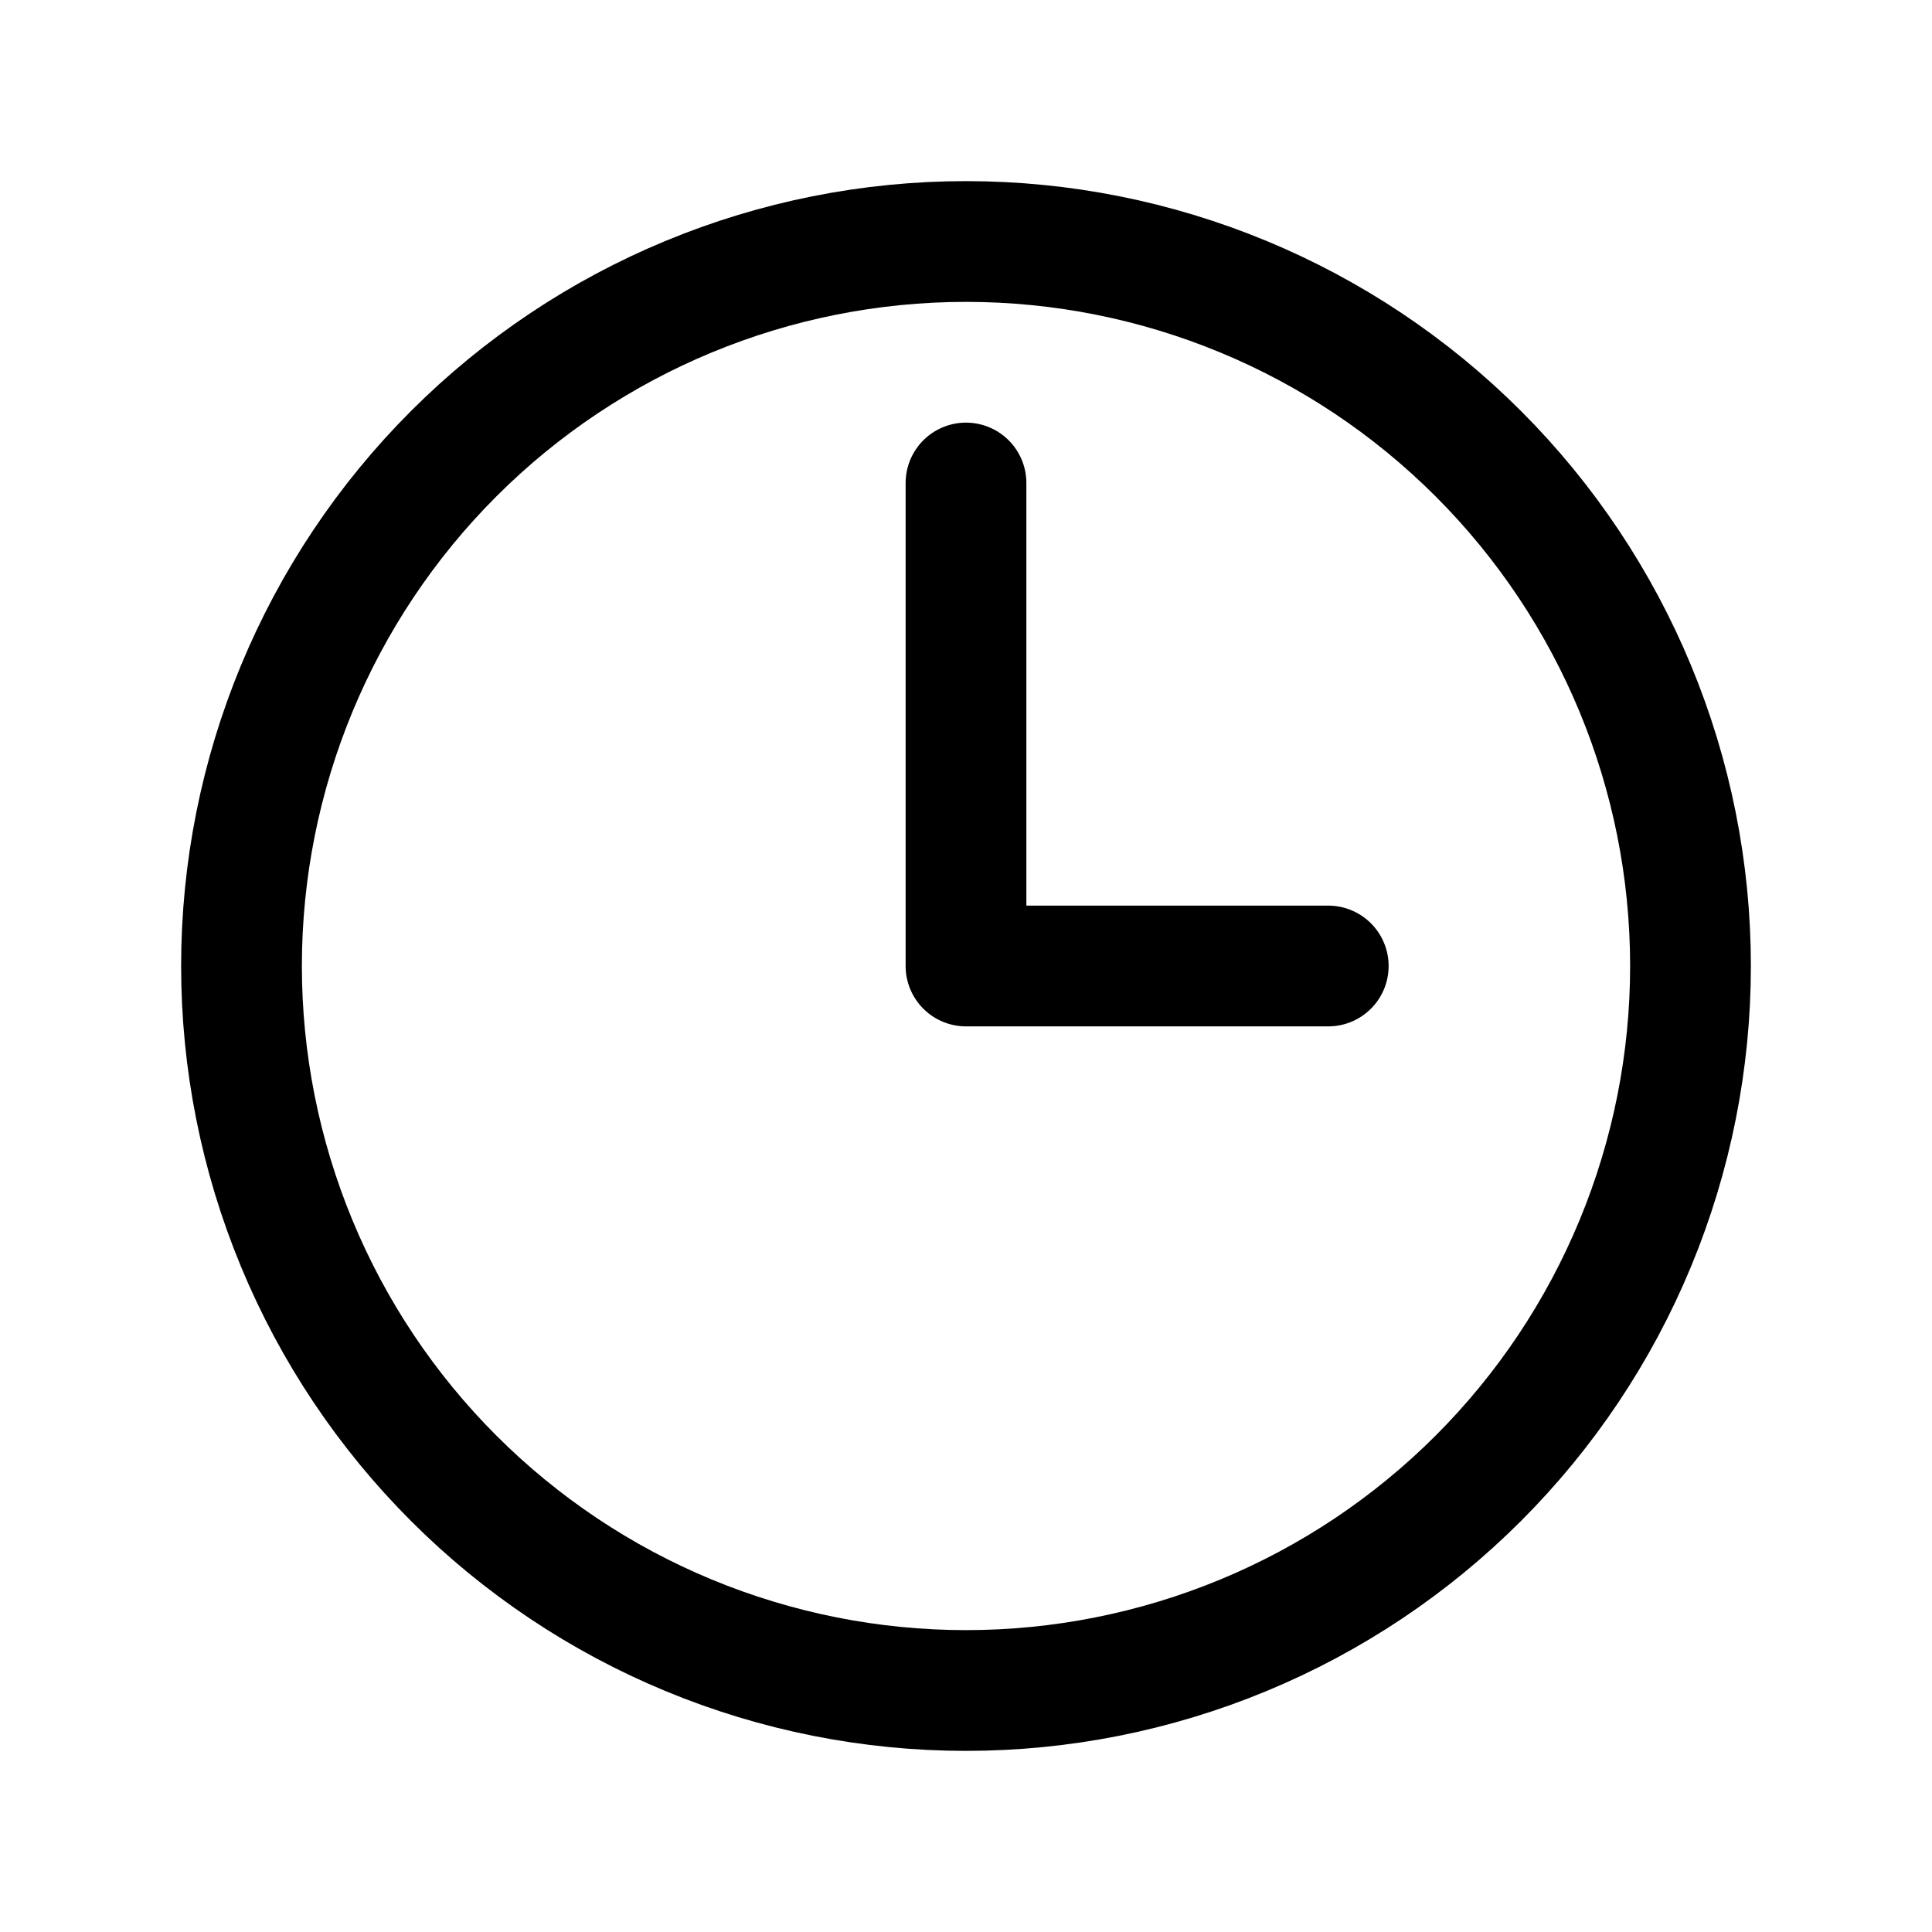
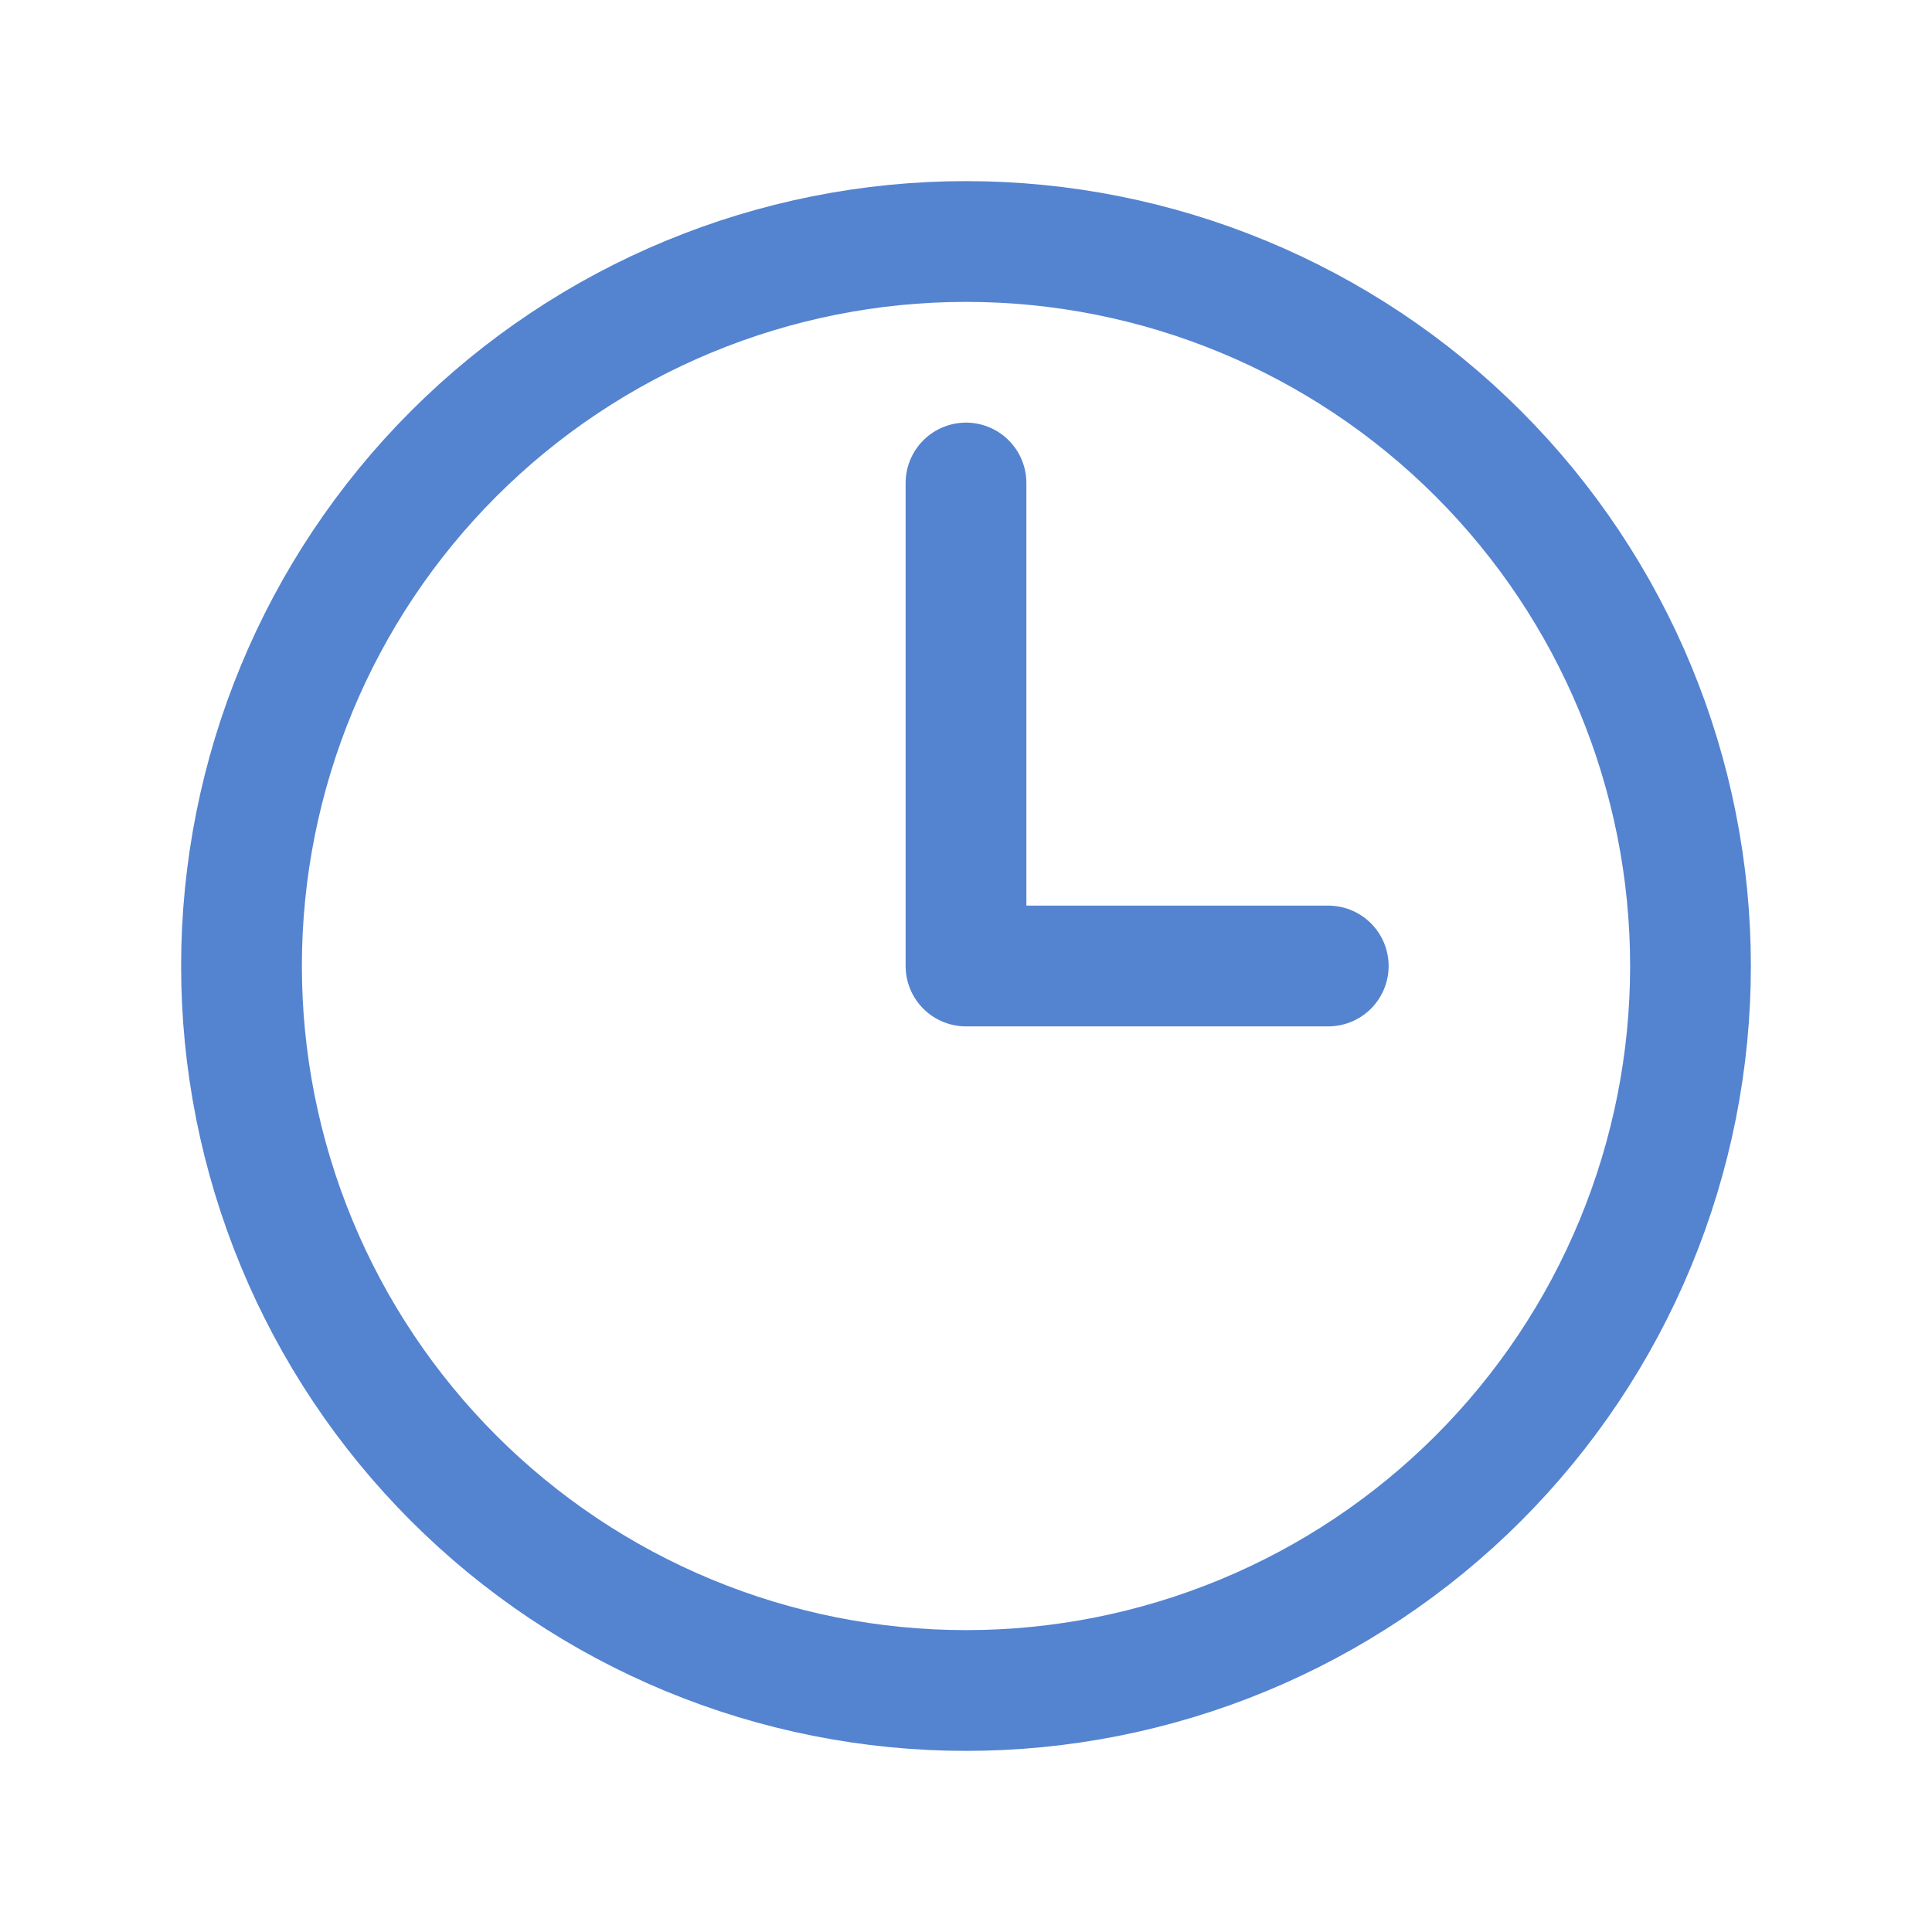
<svg xmlns="http://www.w3.org/2000/svg" width="24" height="24" viewBox="0 0 24 24" fill="none">
-   <path d="M12 6V12H16.5M21 12C21 13.182 20.767 14.352 20.315 15.444C19.863 16.536 19.2 17.528 18.364 18.364C17.528 19.2 16.536 19.863 15.444 20.315C14.352 20.767 13.182 21 12 21C10.818 21 9.648 20.767 8.556 20.315C7.464 19.863 6.472 19.2 5.636 18.364C4.8 17.528 4.137 16.536 3.685 15.444C3.233 14.352 3 13.182 3 12C3 9.613 3.948 7.324 5.636 5.636C7.324 3.948 9.613 3 12 3C14.387 3 16.676 3.948 18.364 5.636C20.052 7.324 21 9.613 21 12Z" stroke="black" stroke-width="1.5" stroke-linecap="round" stroke-linejoin="round" />
+   <path d="M12 6V12H16.5M21 12C21 13.182 20.767 14.352 20.315 15.444C19.863 16.536 19.2 17.528 18.364 18.364C17.528 19.2 16.536 19.863 15.444 20.315C14.352 20.767 13.182 21 12 21C10.818 21 9.648 20.767 8.556 20.315C7.464 19.863 6.472 19.2 5.636 18.364C4.8 17.528 4.137 16.536 3.685 15.444C3.233 14.352 3 13.182 3 12C3 9.613 3.948 7.324 5.636 5.636C7.324 3.948 9.613 3 12 3C14.387 3 16.676 3.948 18.364 5.636C20.052 7.324 21 9.613 21 12Z" stroke="#5483D0" stroke-width="1.5" stroke-linecap="round" stroke-linejoin="round" />
</svg>
